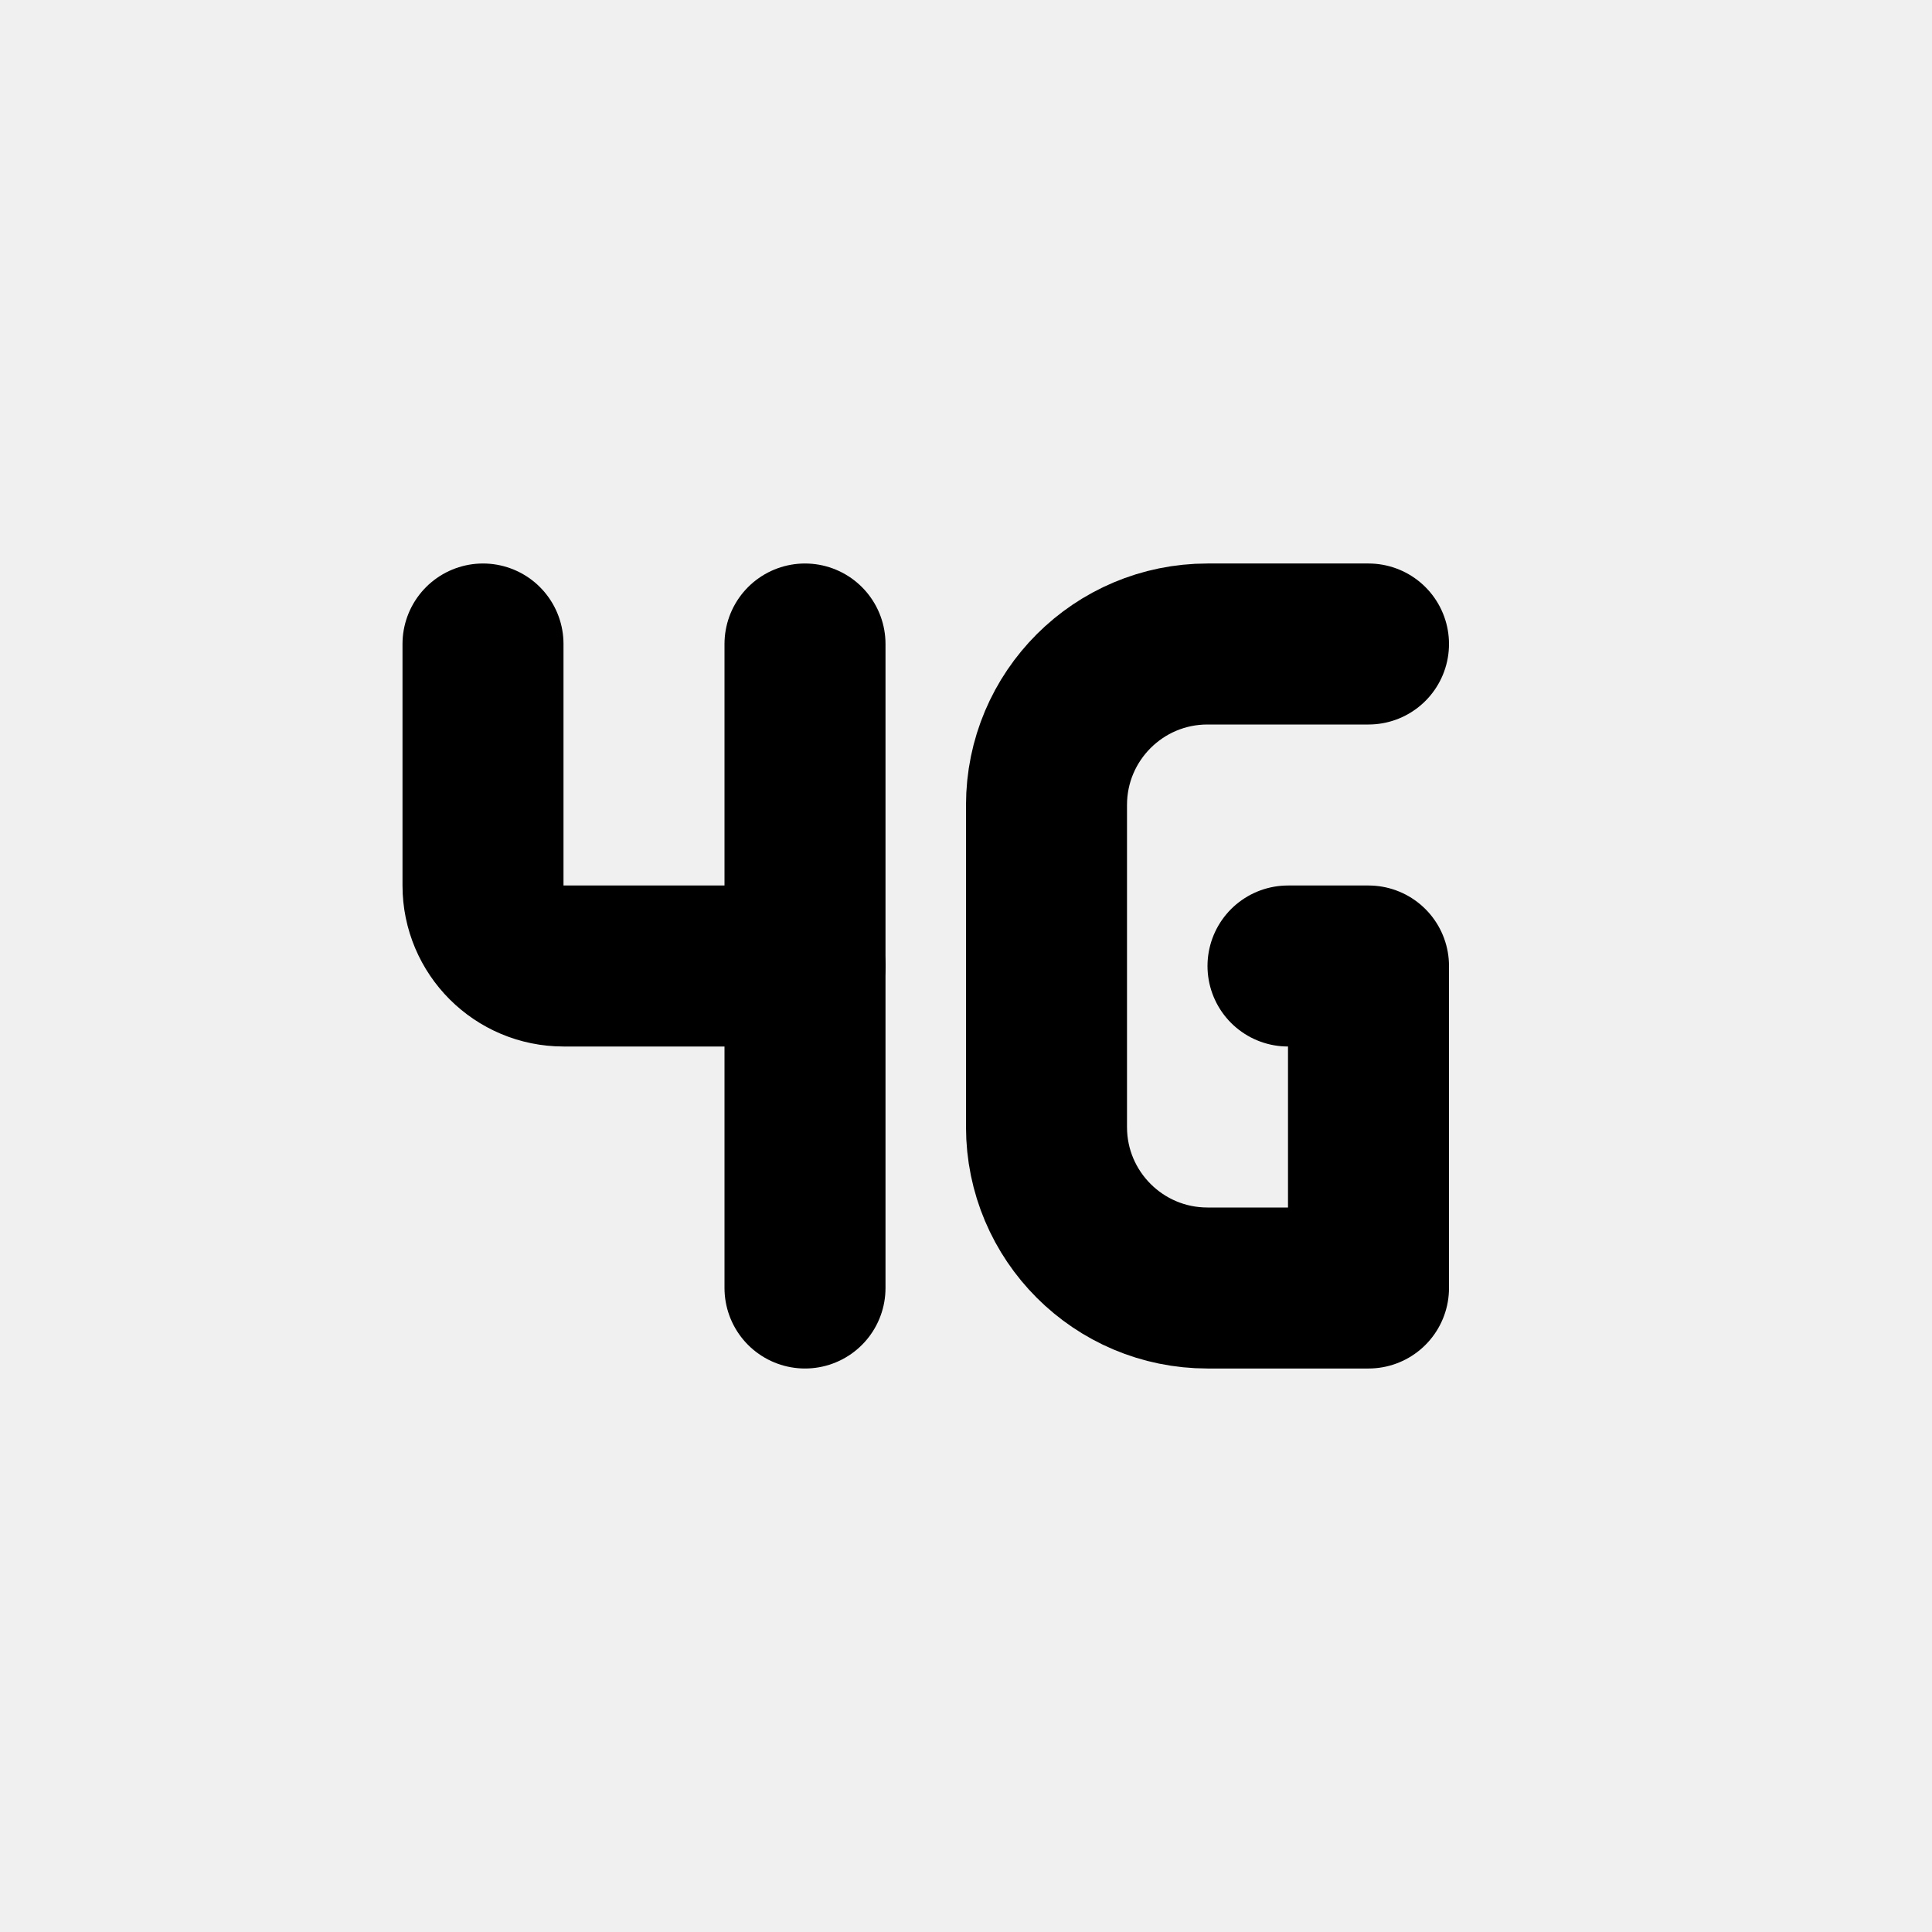
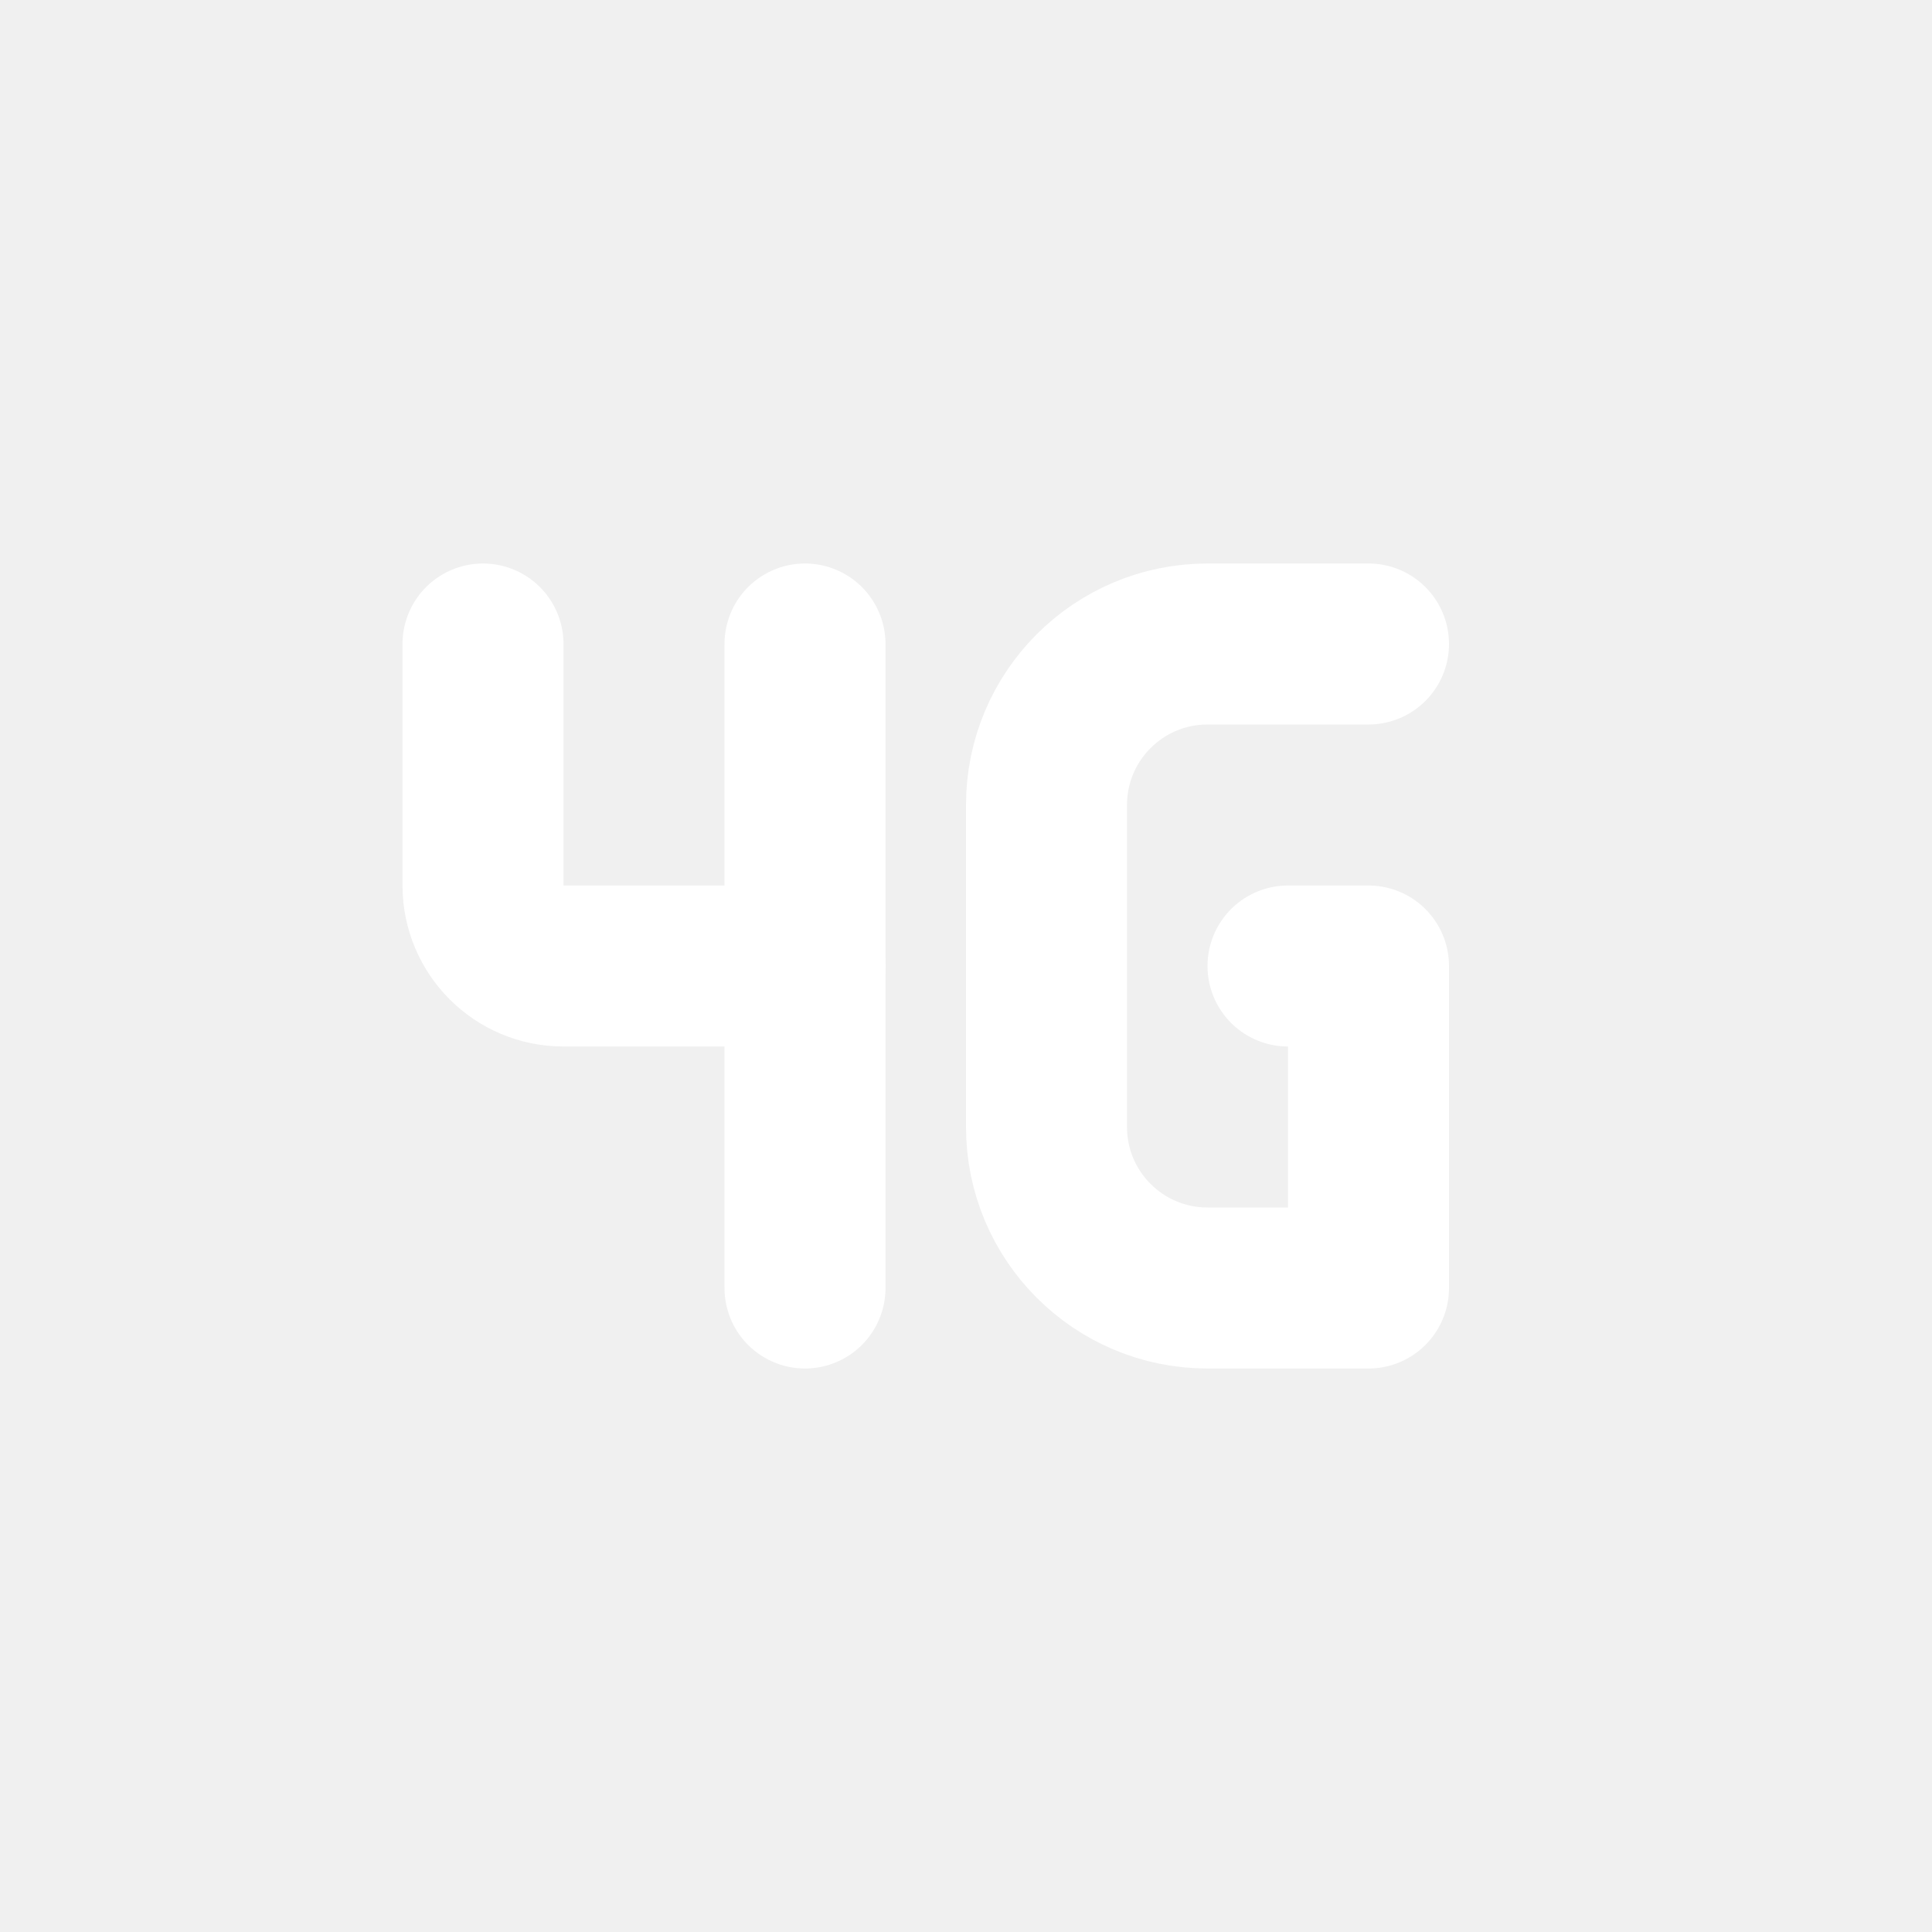
- <svg xmlns="http://www.w3.org/2000/svg" width="24" height="24" viewBox="0 0 24 24" fill="none" stroke="currentColor" stroke-width="2" stroke-linecap="round" stroke-linejoin="round" class="icon icon-tabler icons-tabler-outline icon-tabler-signal-4g">
+ <svg xmlns="http://www.w3.org/2000/svg" width="24" height="24" viewBox="0 0 24 24" fill="none" stroke="#ffffff" stroke-width="2" stroke-linecap="round" stroke-linejoin="round" class="icon icon-tabler icons-tabler-outline icon-tabler-signal-4g">
  <path stroke="none" d="M0 0h24v24H0z" fill="none" />
  <path d="M6 8v3a1 1 0 0 0 1 1h3" />
  <path d="M10 8v8" />
  <path d="M17 8h-2a2 2 0 0 0 -2 2v4a2 2 0 0 0 2 2h2v-4h-1" />
</svg>
